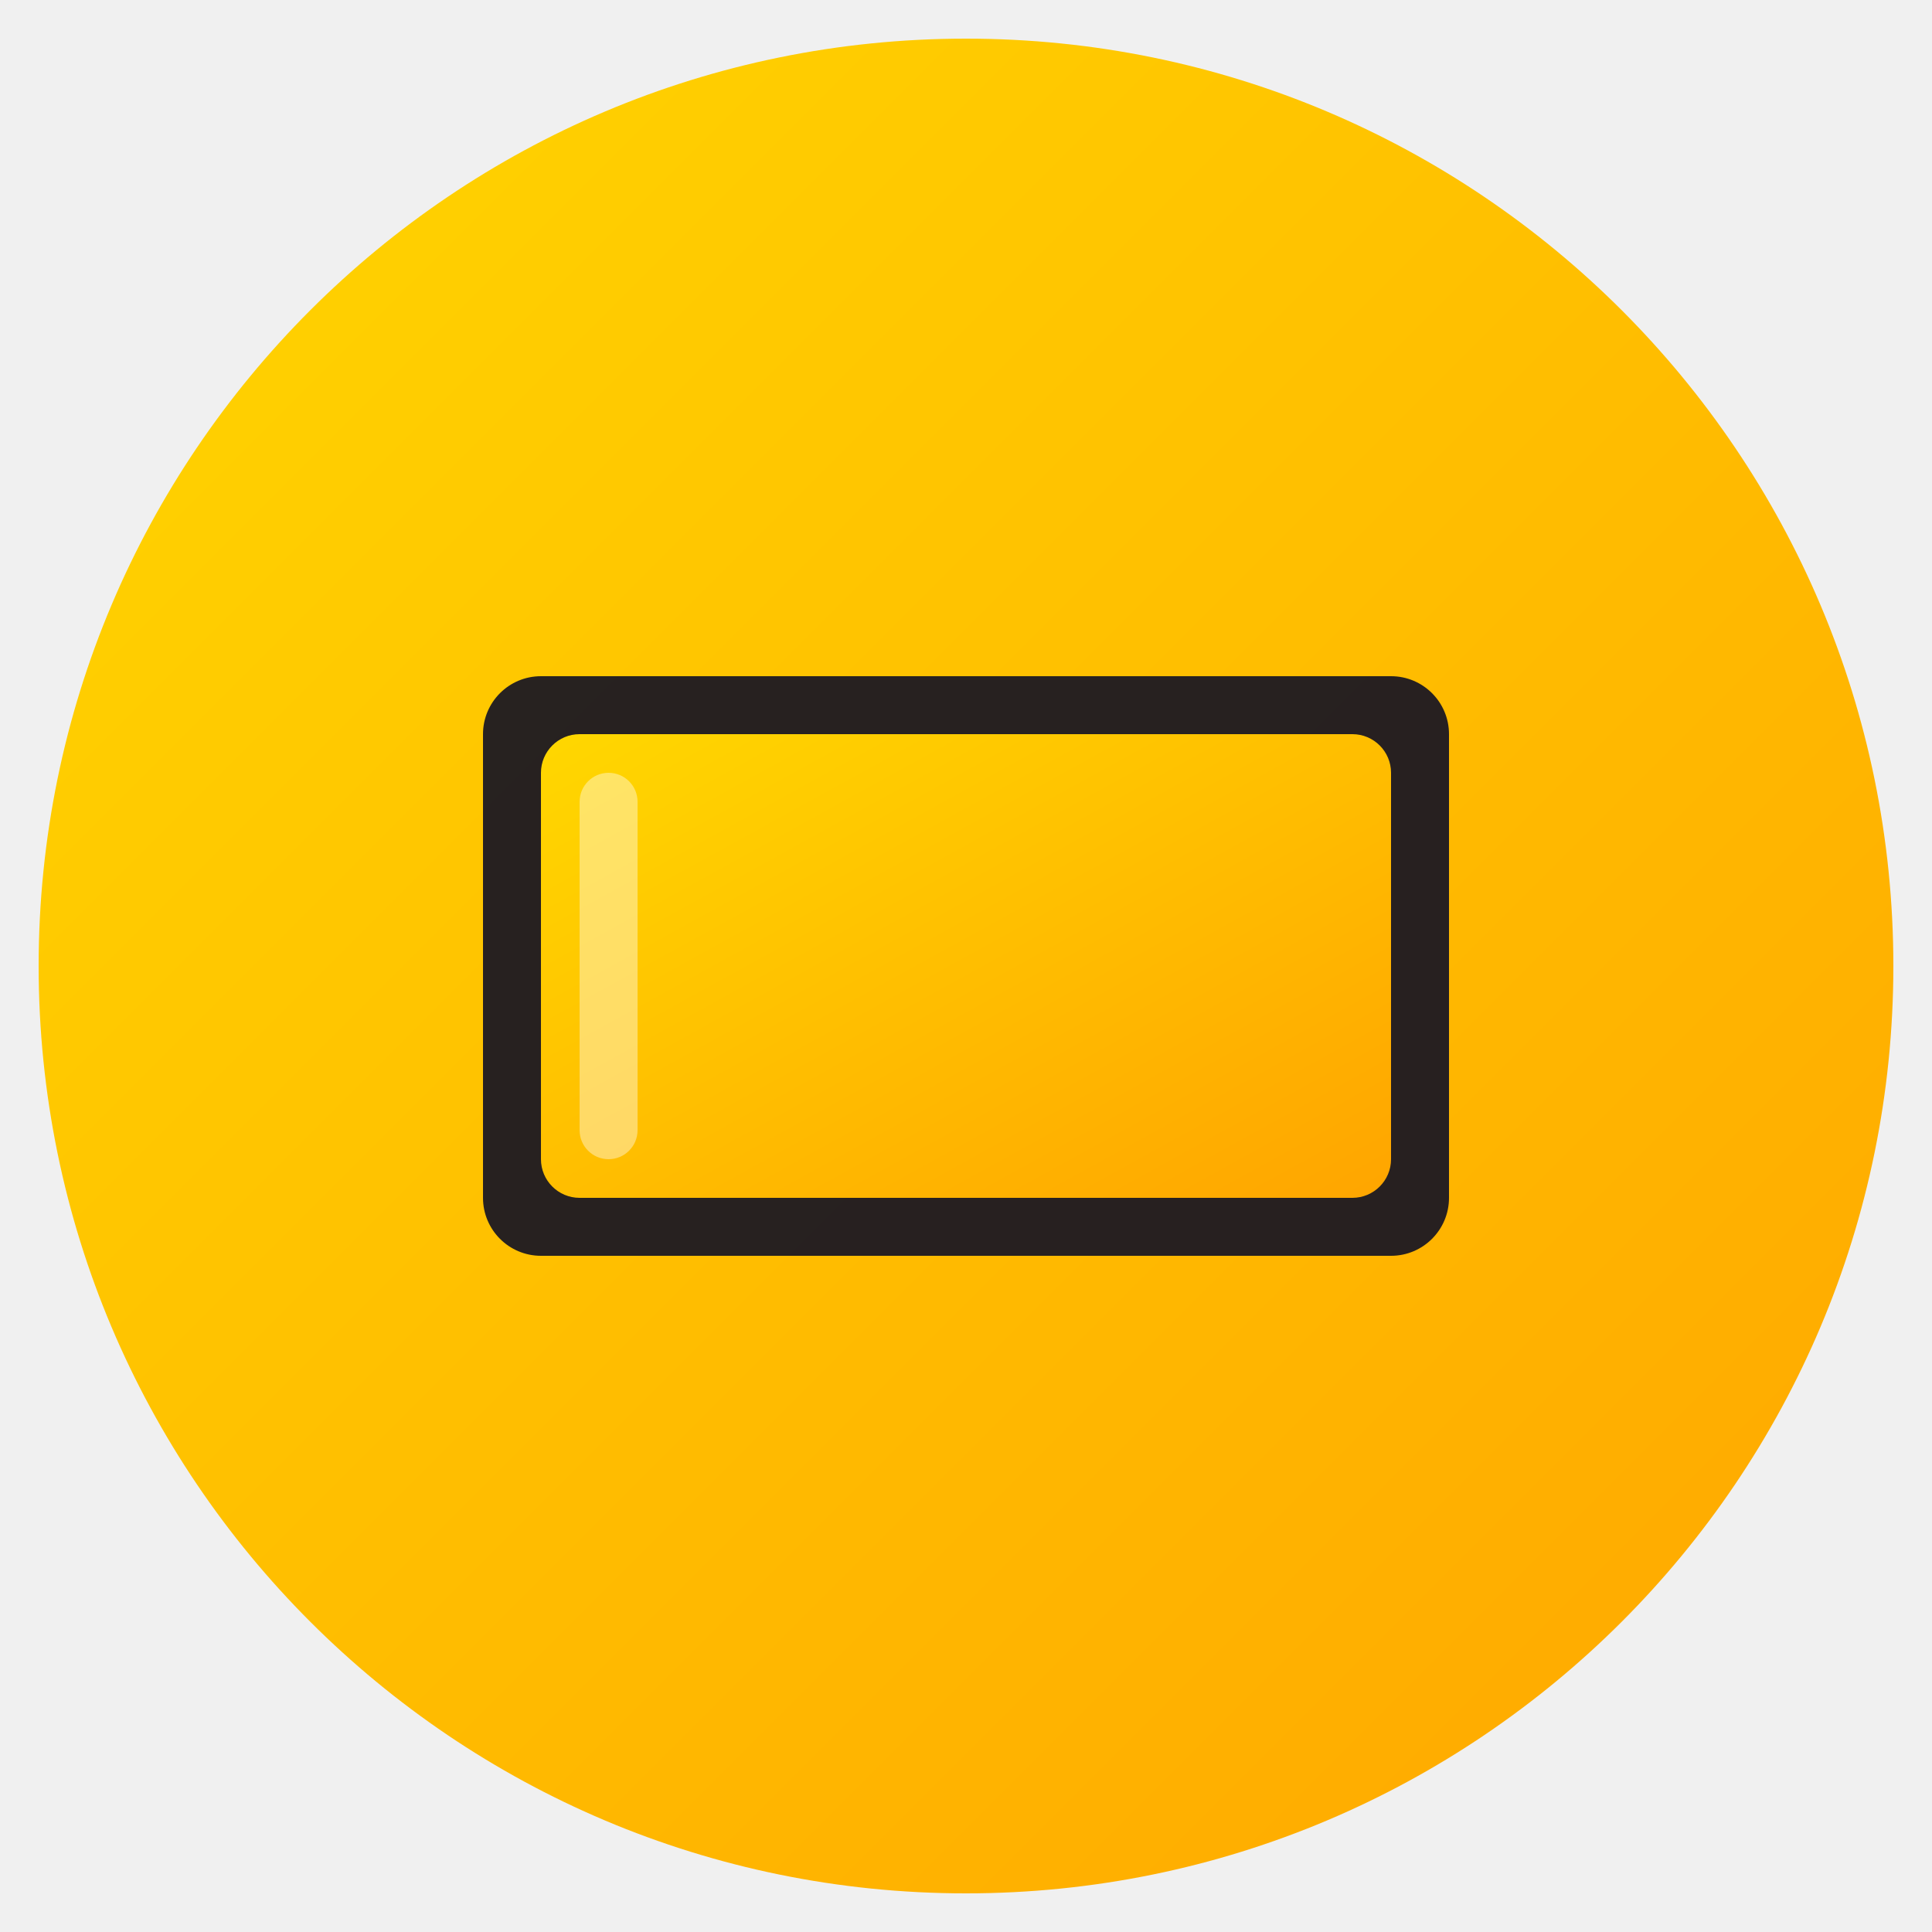
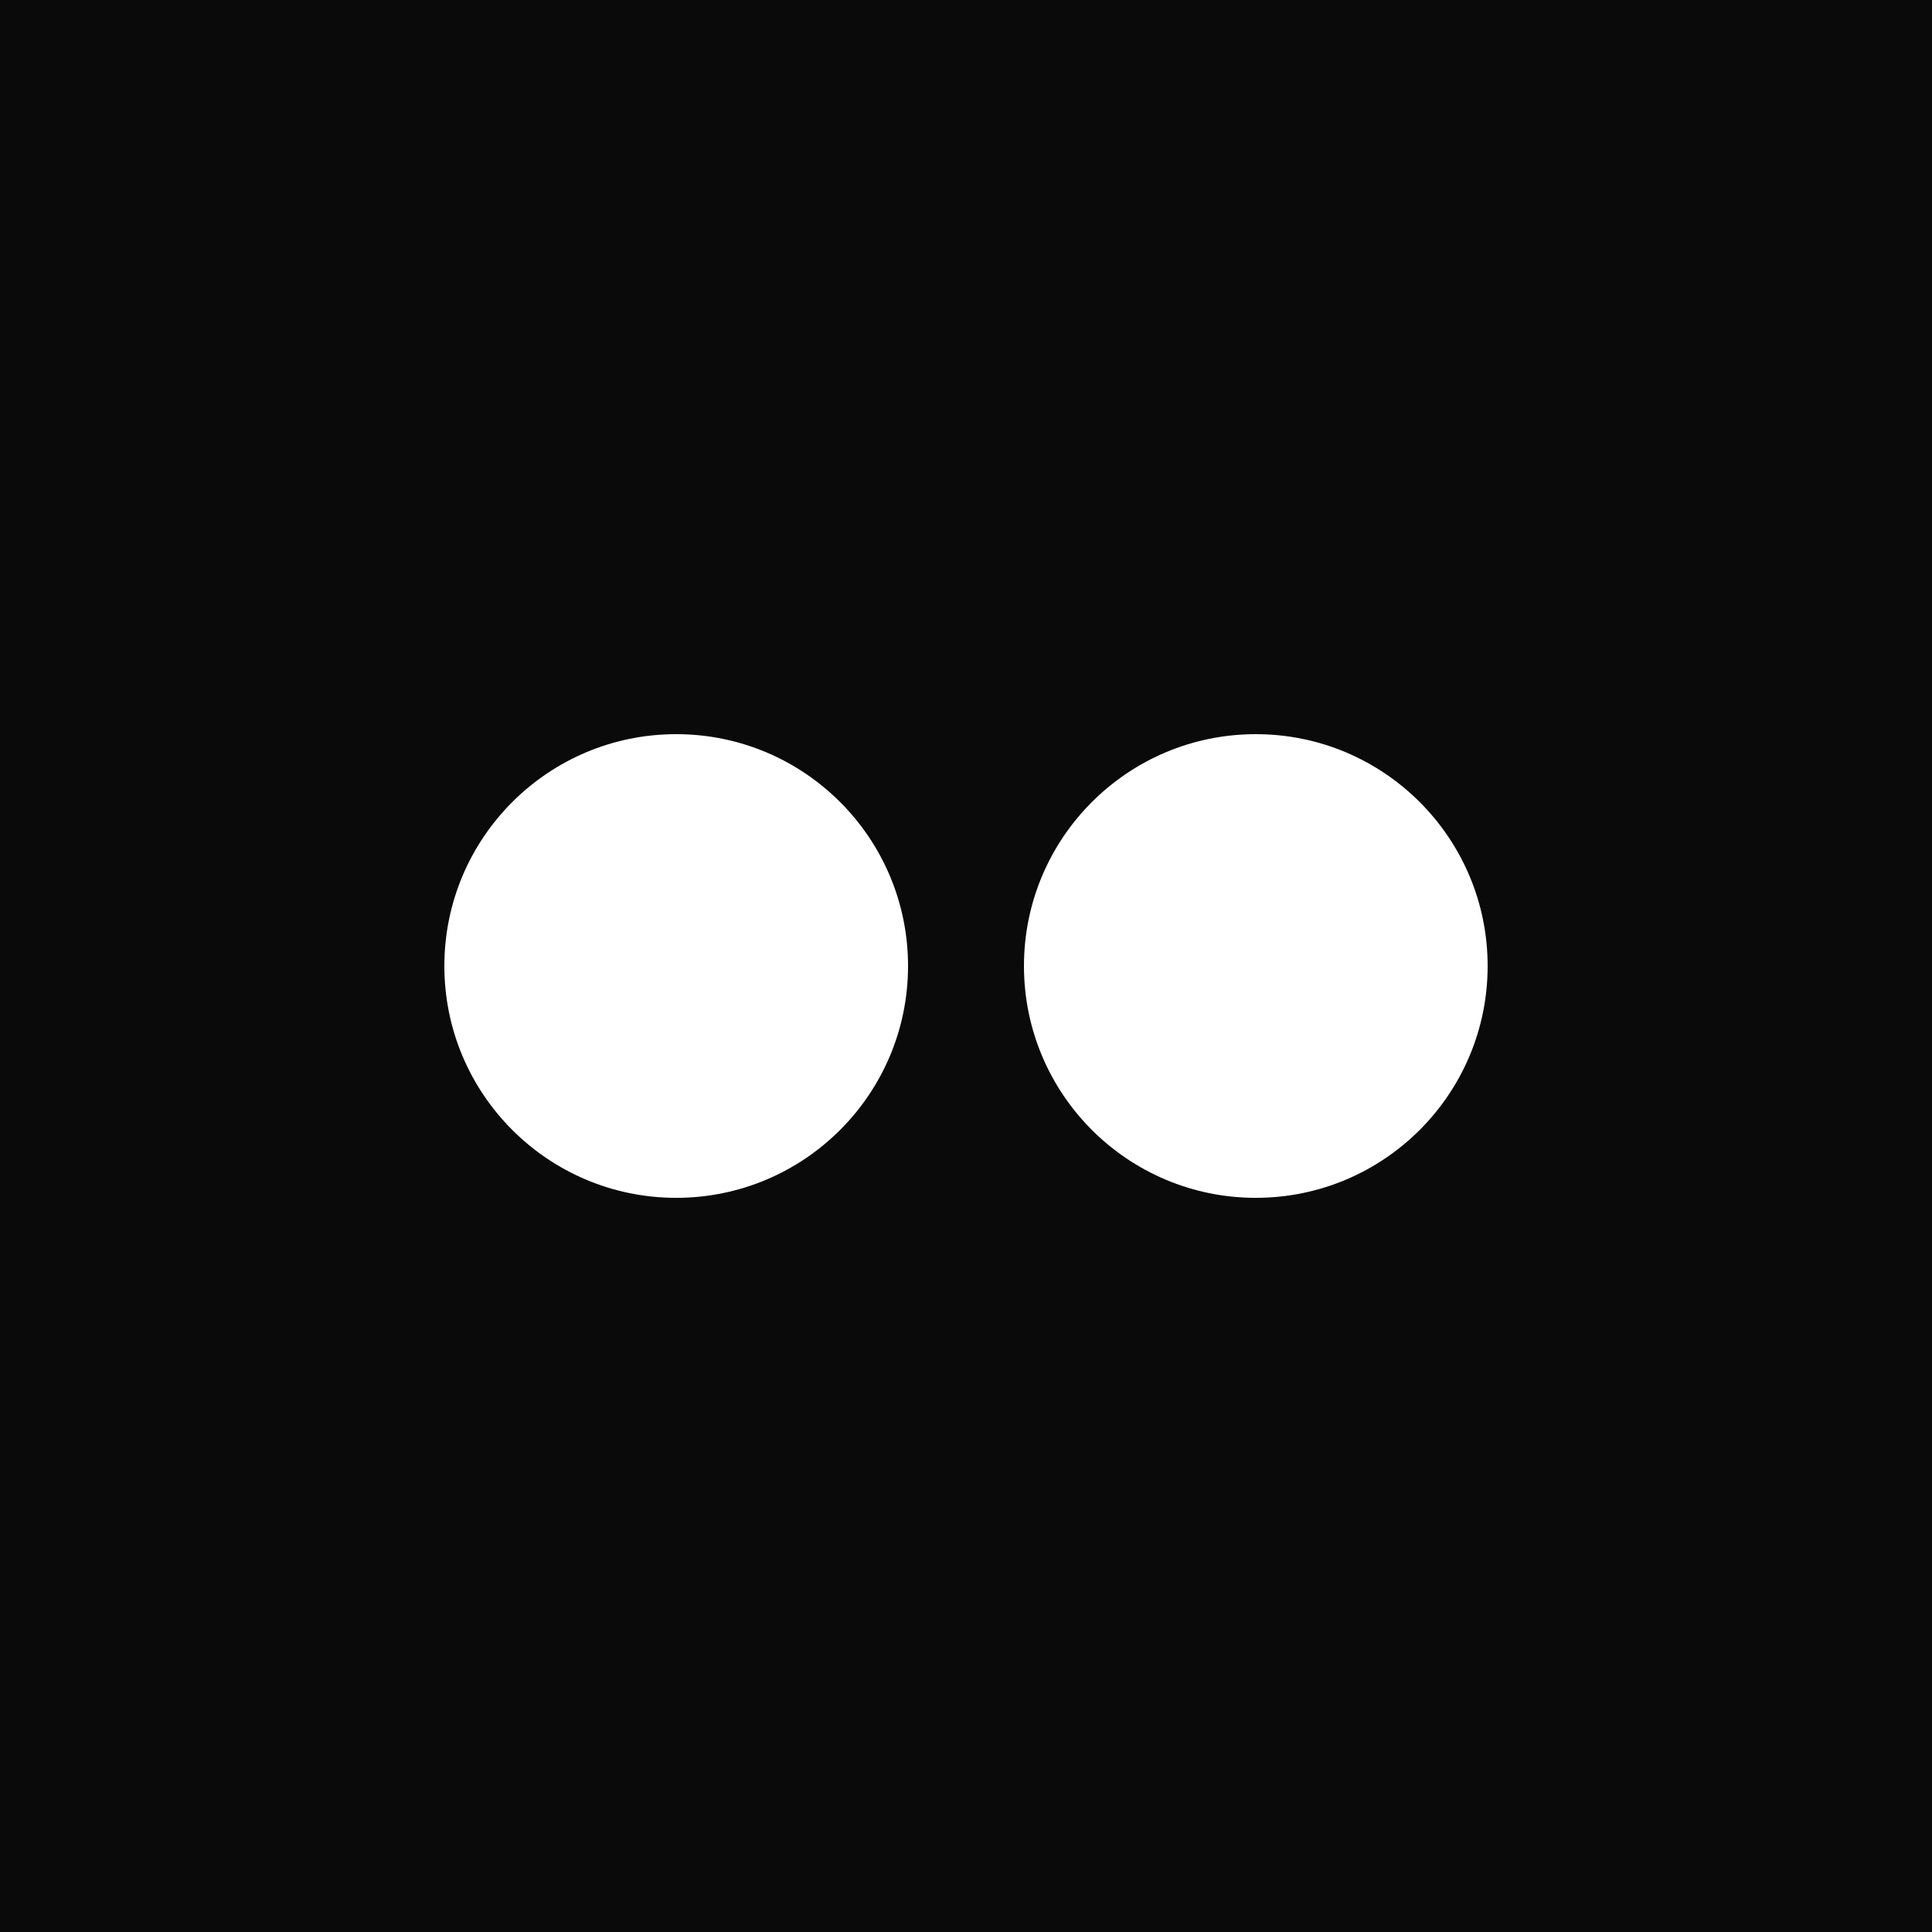
<svg xmlns="http://www.w3.org/2000/svg" viewBox="0 0 100 100">
-   <defs>
-     <linearGradient id="goldGradient" x1="0%" y1="0%" x2="100%" y2="100%">
-       <stop offset="0%" style="stop-color:#FFD700;stop-opacity:1" />
-       <stop offset="100%" style="stop-color:#FFA500;stop-opacity:1" />
-     </linearGradient>
-   </defs>
-   <circle cx="50" cy="50" r="48" fill="url(#goldGradient)" />
-   <rect x="25" y="35" width="50" height="30" rx="3" fill="#0f0f23" opacity="0.9" />
-   <rect x="28" y="38" width="44" height="24" rx="2" fill="url(#goldGradient)" />
-   <rect x="30" y="40" width="3" height="20" rx="1.5" fill="#FFF" opacity="0.4" />
+   <rect width="100" height="100" fill="#0a0a0a" />
+   <circle cx="35" cy="50" r="12" fill="#ffffff" />
+   <circle cx="65" cy="50" r="12" fill="#ffffff" />
</svg>
